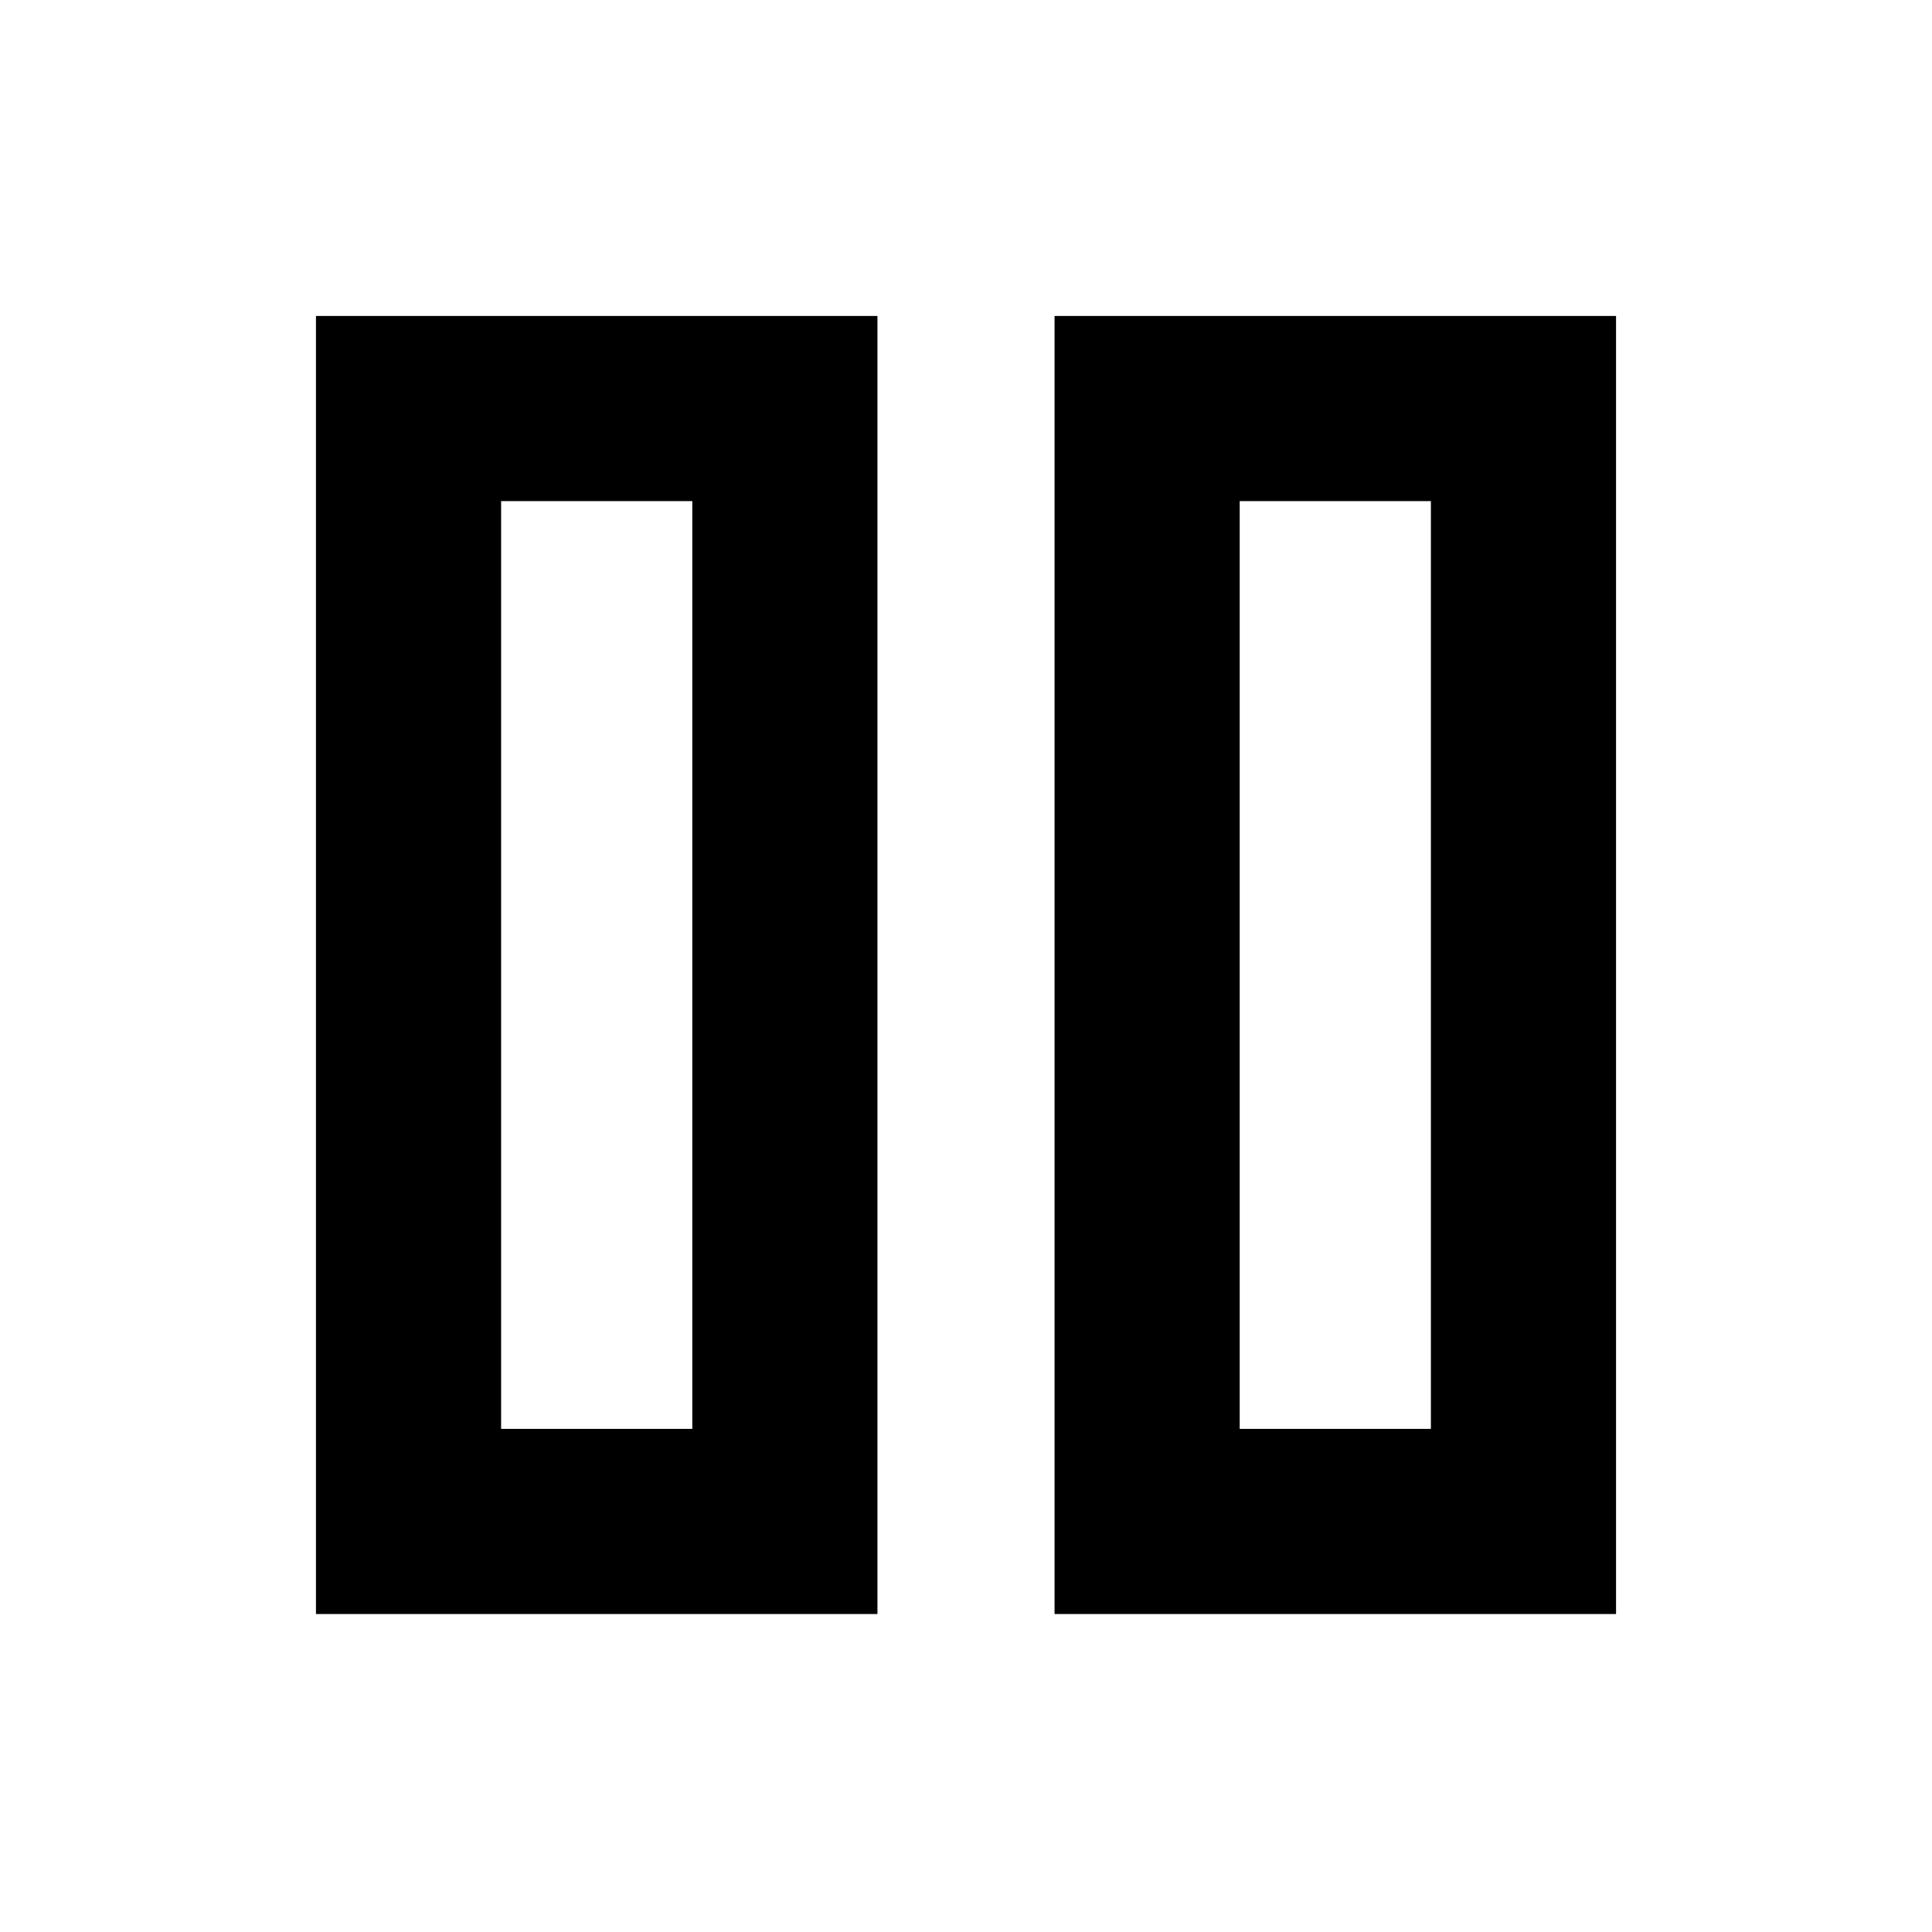
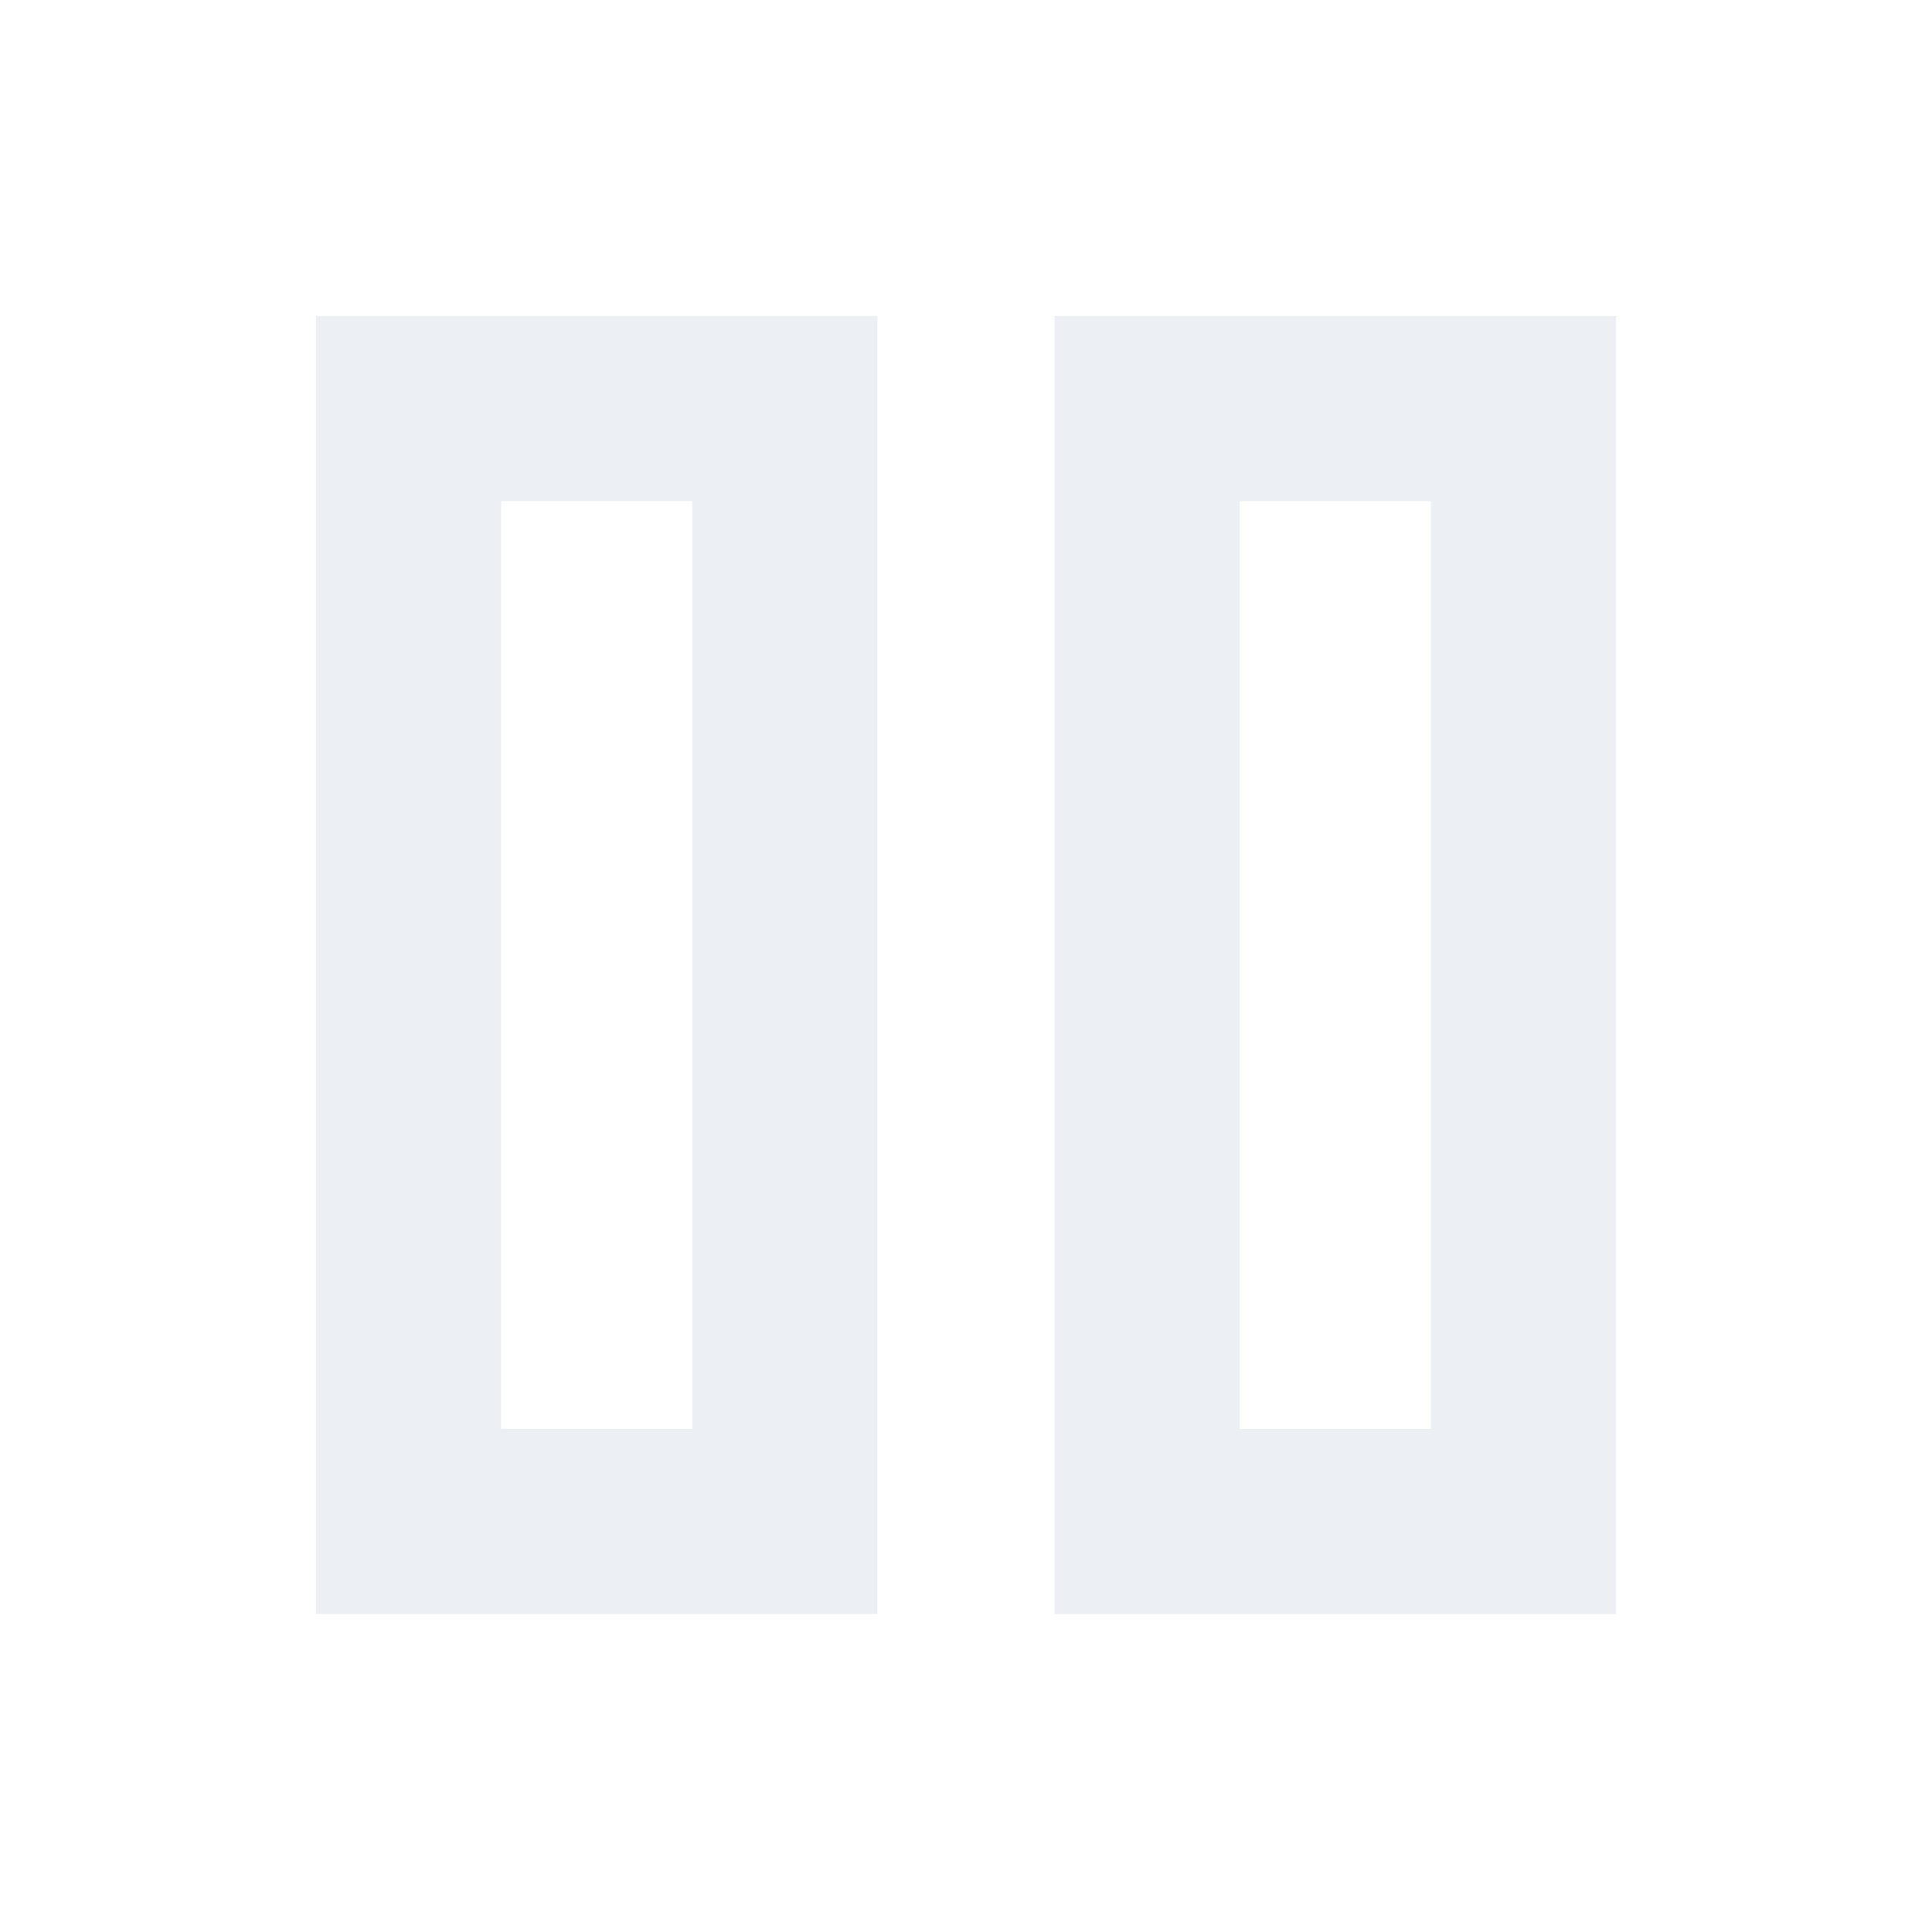
- <svg xmlns="http://www.w3.org/2000/svg" height="48" viewBox="0 -960 960 960" width="48">
+ <svg xmlns="http://www.w3.org/2000/svg" fill="#eceff4" height="48" viewBox="0 -960 960 960" width="48">
  <path d="M524-158v-645h279v645H524Zm-367 0v-645h279v645H157Zm459-92h95v-461h-95v461Zm-367 0h95v-461h-95v461Zm0-461v461-461Zm367 0v461-461Z" />
</svg>
